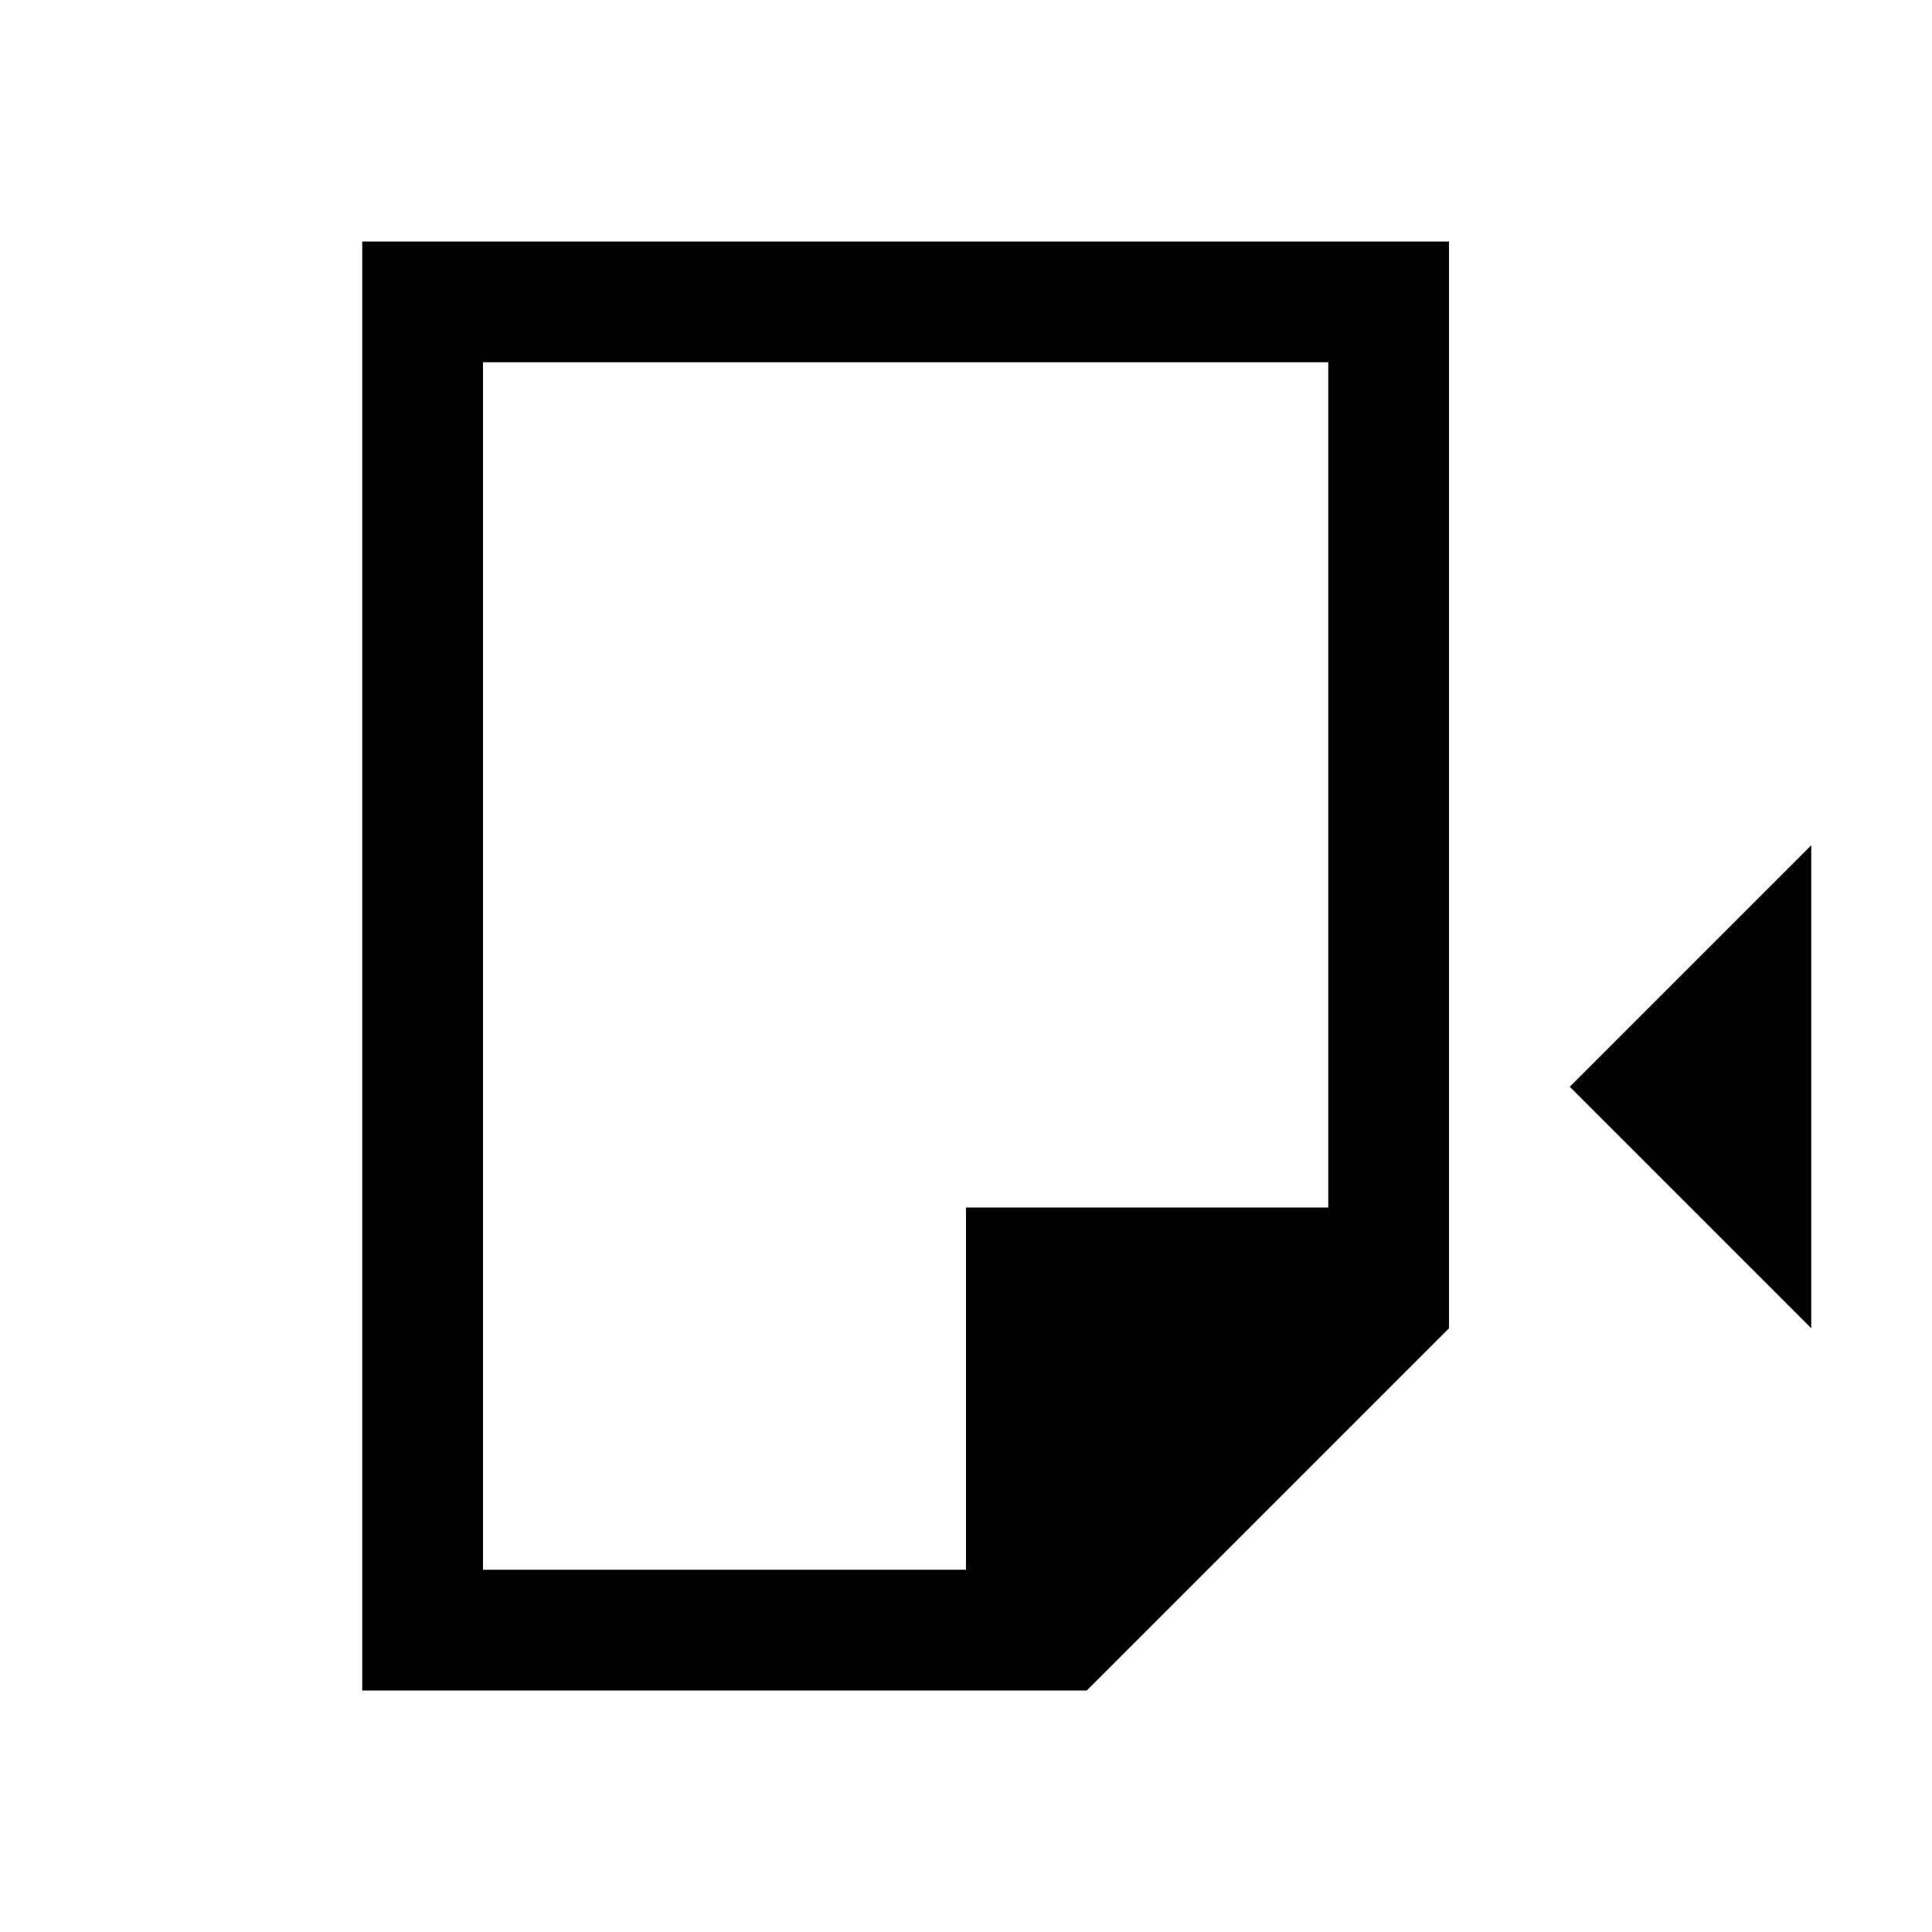
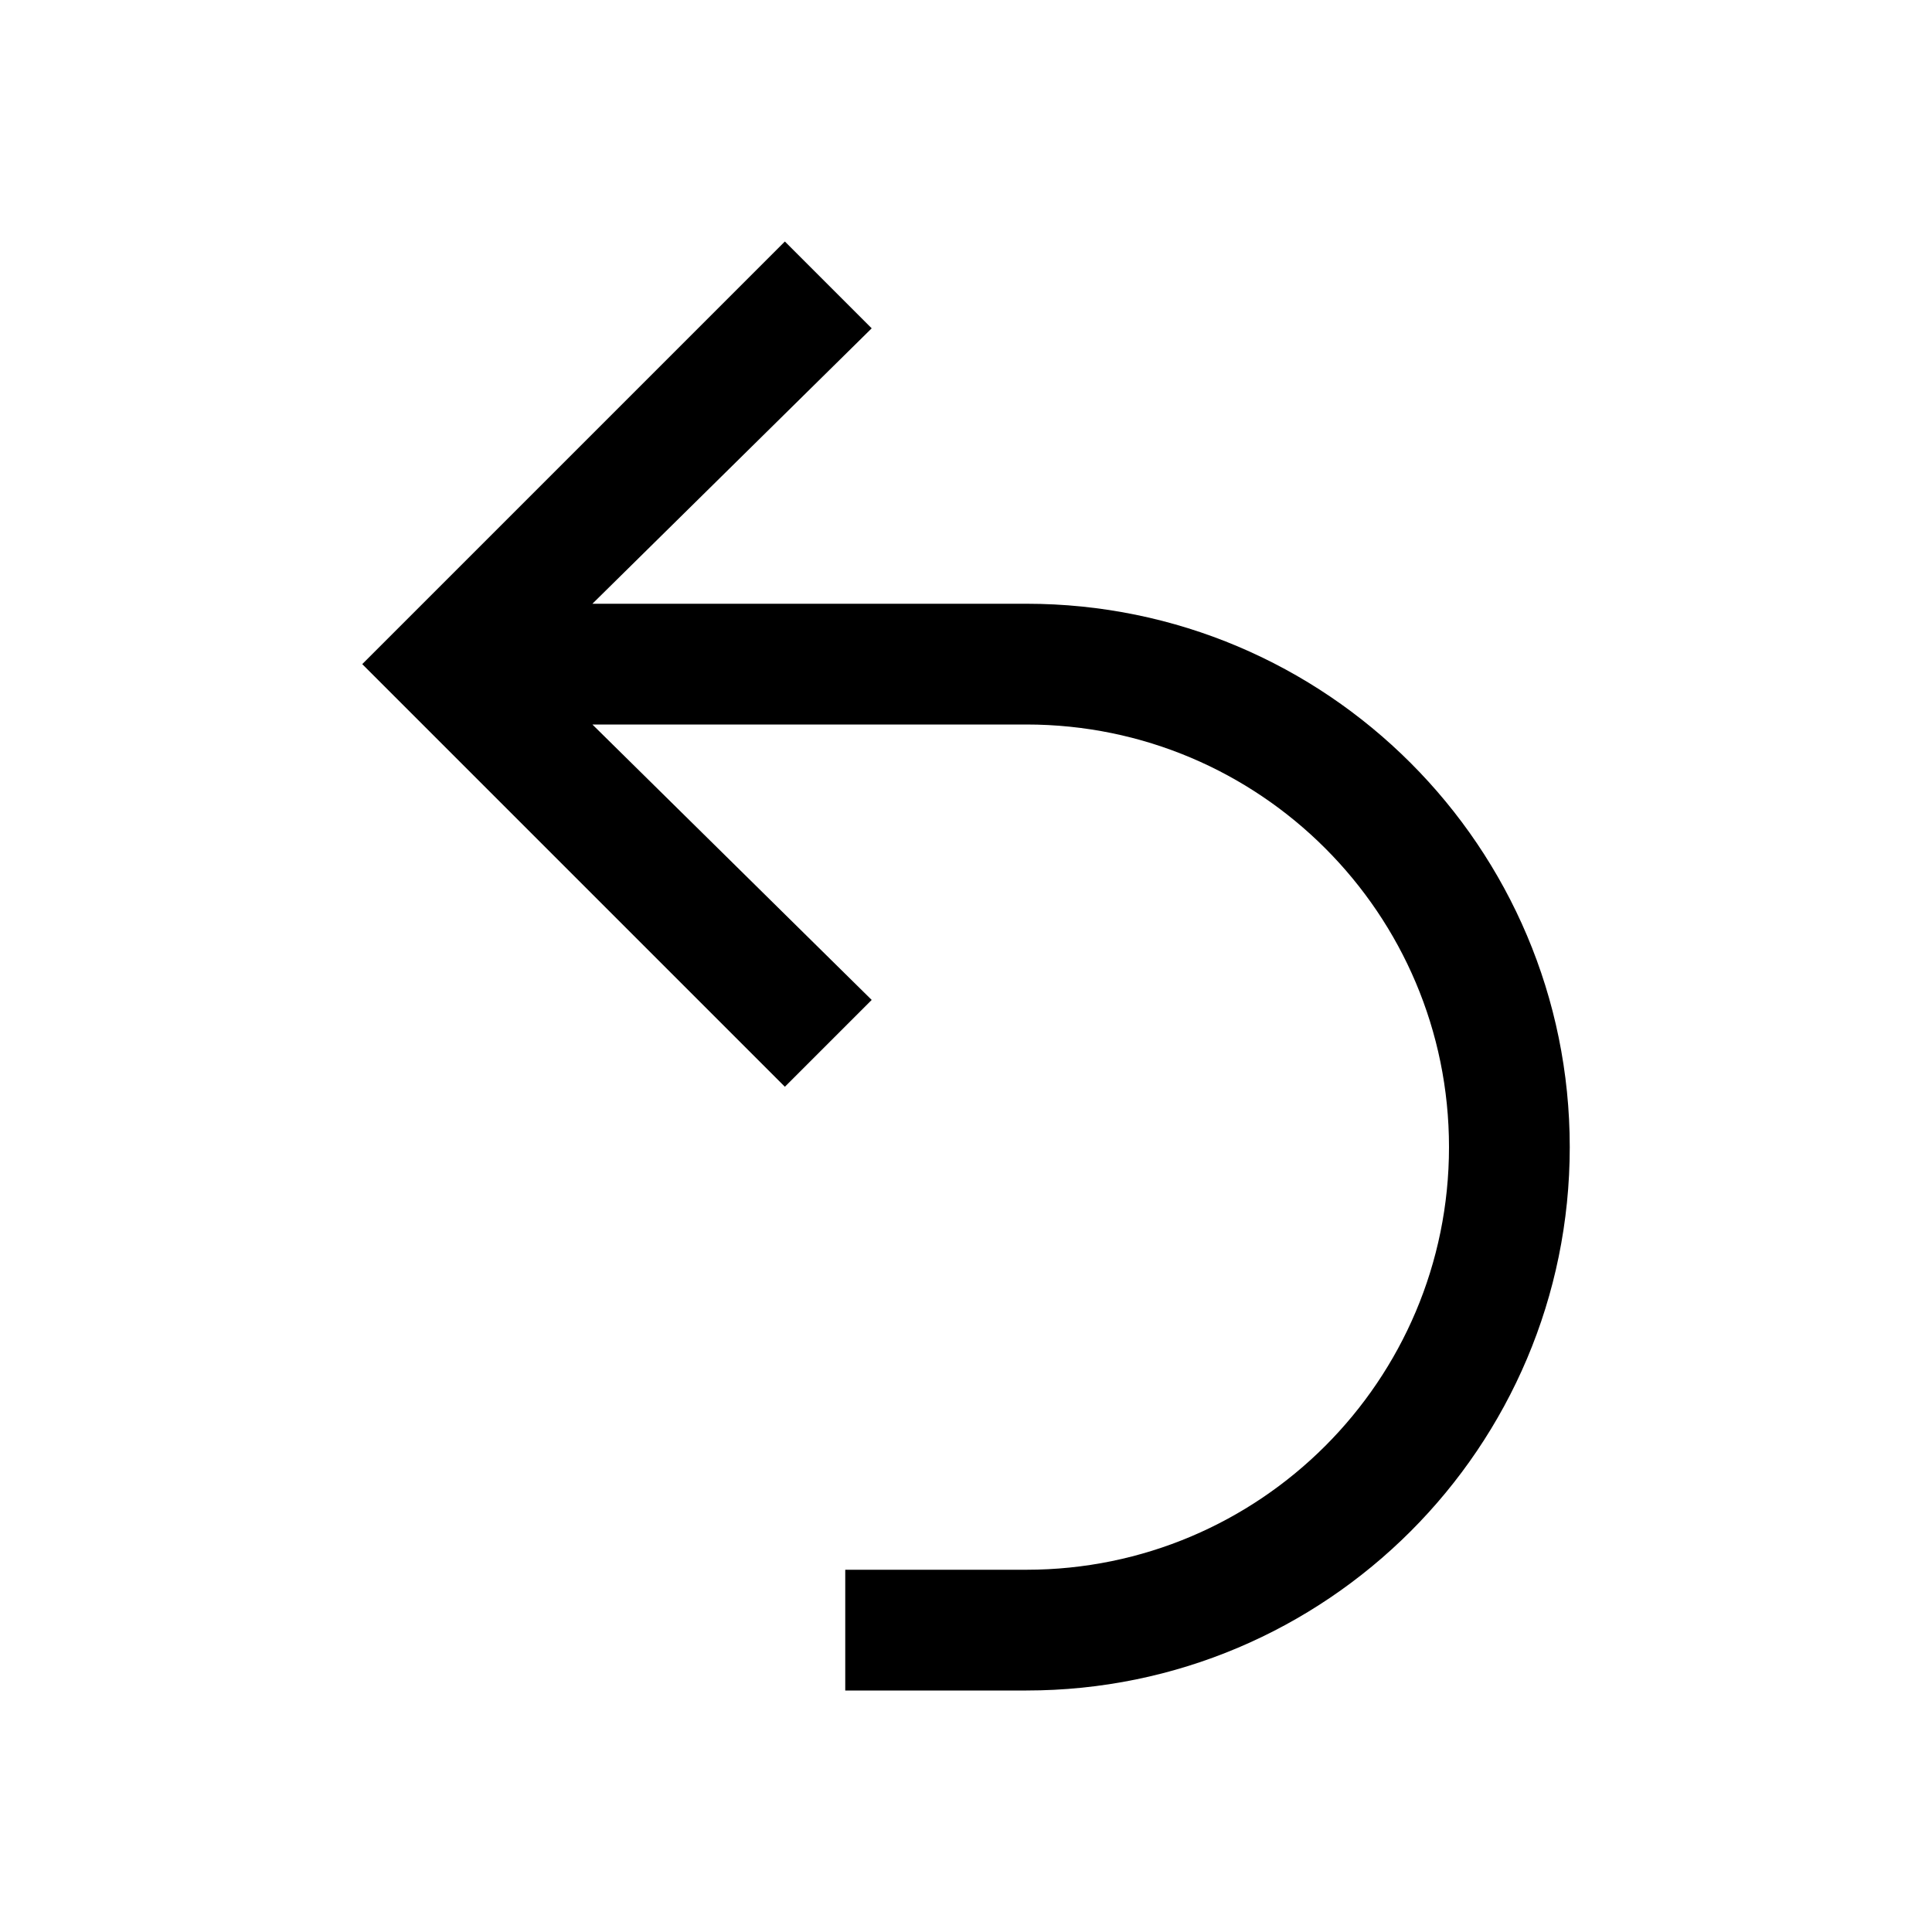
<svg xmlns="http://www.w3.org/2000/svg" viewBox="0 0 16 16">
  <defs id="defs1">
    <style type="text/css" id="current-color-scheme">
.ColorScheme-Text {
color:#000;
}
</style>
  </defs>
-   <path style="fill:currentColor;fill-opacity:1;stroke:none" d="M 3 2 L 3 14 L 8 14 L 9 14 L 12 11 L 12 10 L 12 2 L 3 2 z M 4 3 L 11 3 L 11 10 L 8 10 L 8 13 L 4 13 L 4 3 z M 15 7 L 13 9 L 15 11 L 15 7 z " class="ColorScheme-Text" />
+   <path style="fill:currentColor;fill-opacity:1;stroke:none" d="M 6.5 2 L 3.219 5.281 L 3 5.5 L 3.219 5.719 L 6.5 9 L 7.219 8.281 L 4.906 6 L 6 6 L 7.188 6 L 8 6 L 8.5 6 C 10.433 6 12 7.567 12 9.5 C 12 11.433 10.433 13 8.5 13 L 8 13 L 7 13 L 7 14 L 8 14 L 8.5 14 C 10.985 14 13 11.985 13 9.5 C 13 7.015 10.985 5 8.5 5 L 8 5 L 7.188 5 L 6 5 L 4.906 5 L 7.219 2.719 L 6.5 2 z " class="ColorScheme-Text" />
</svg>
